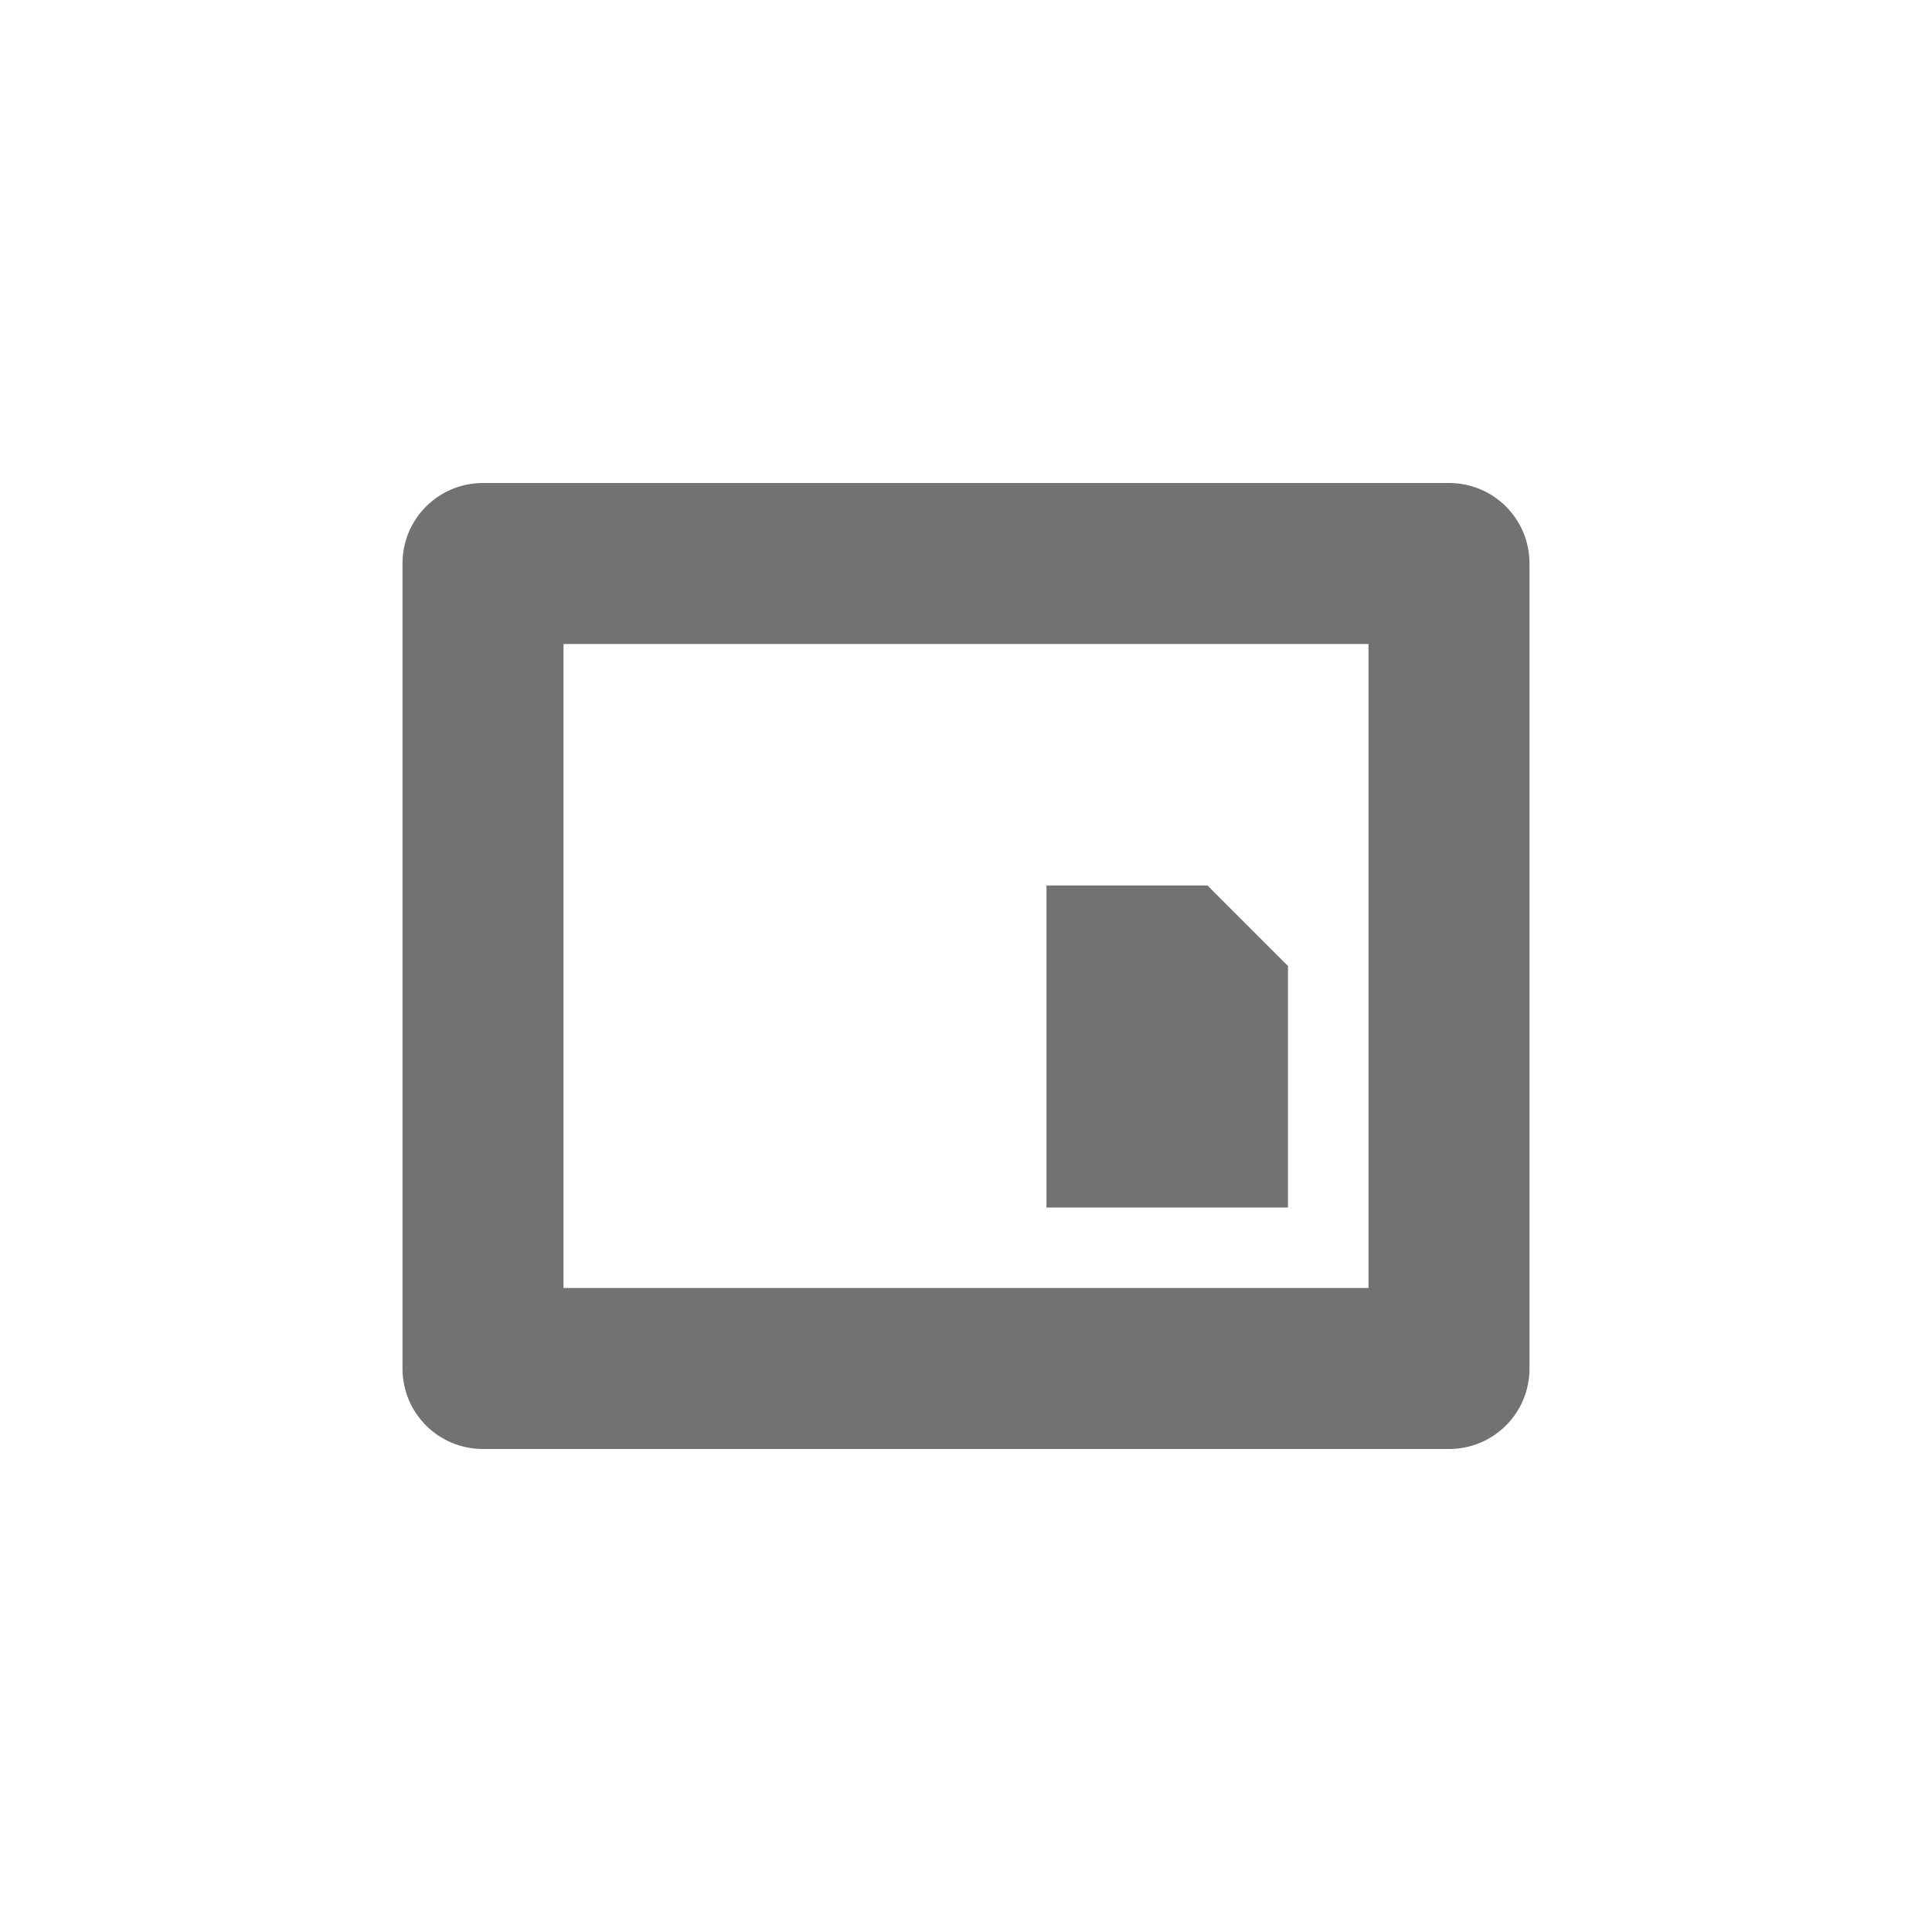
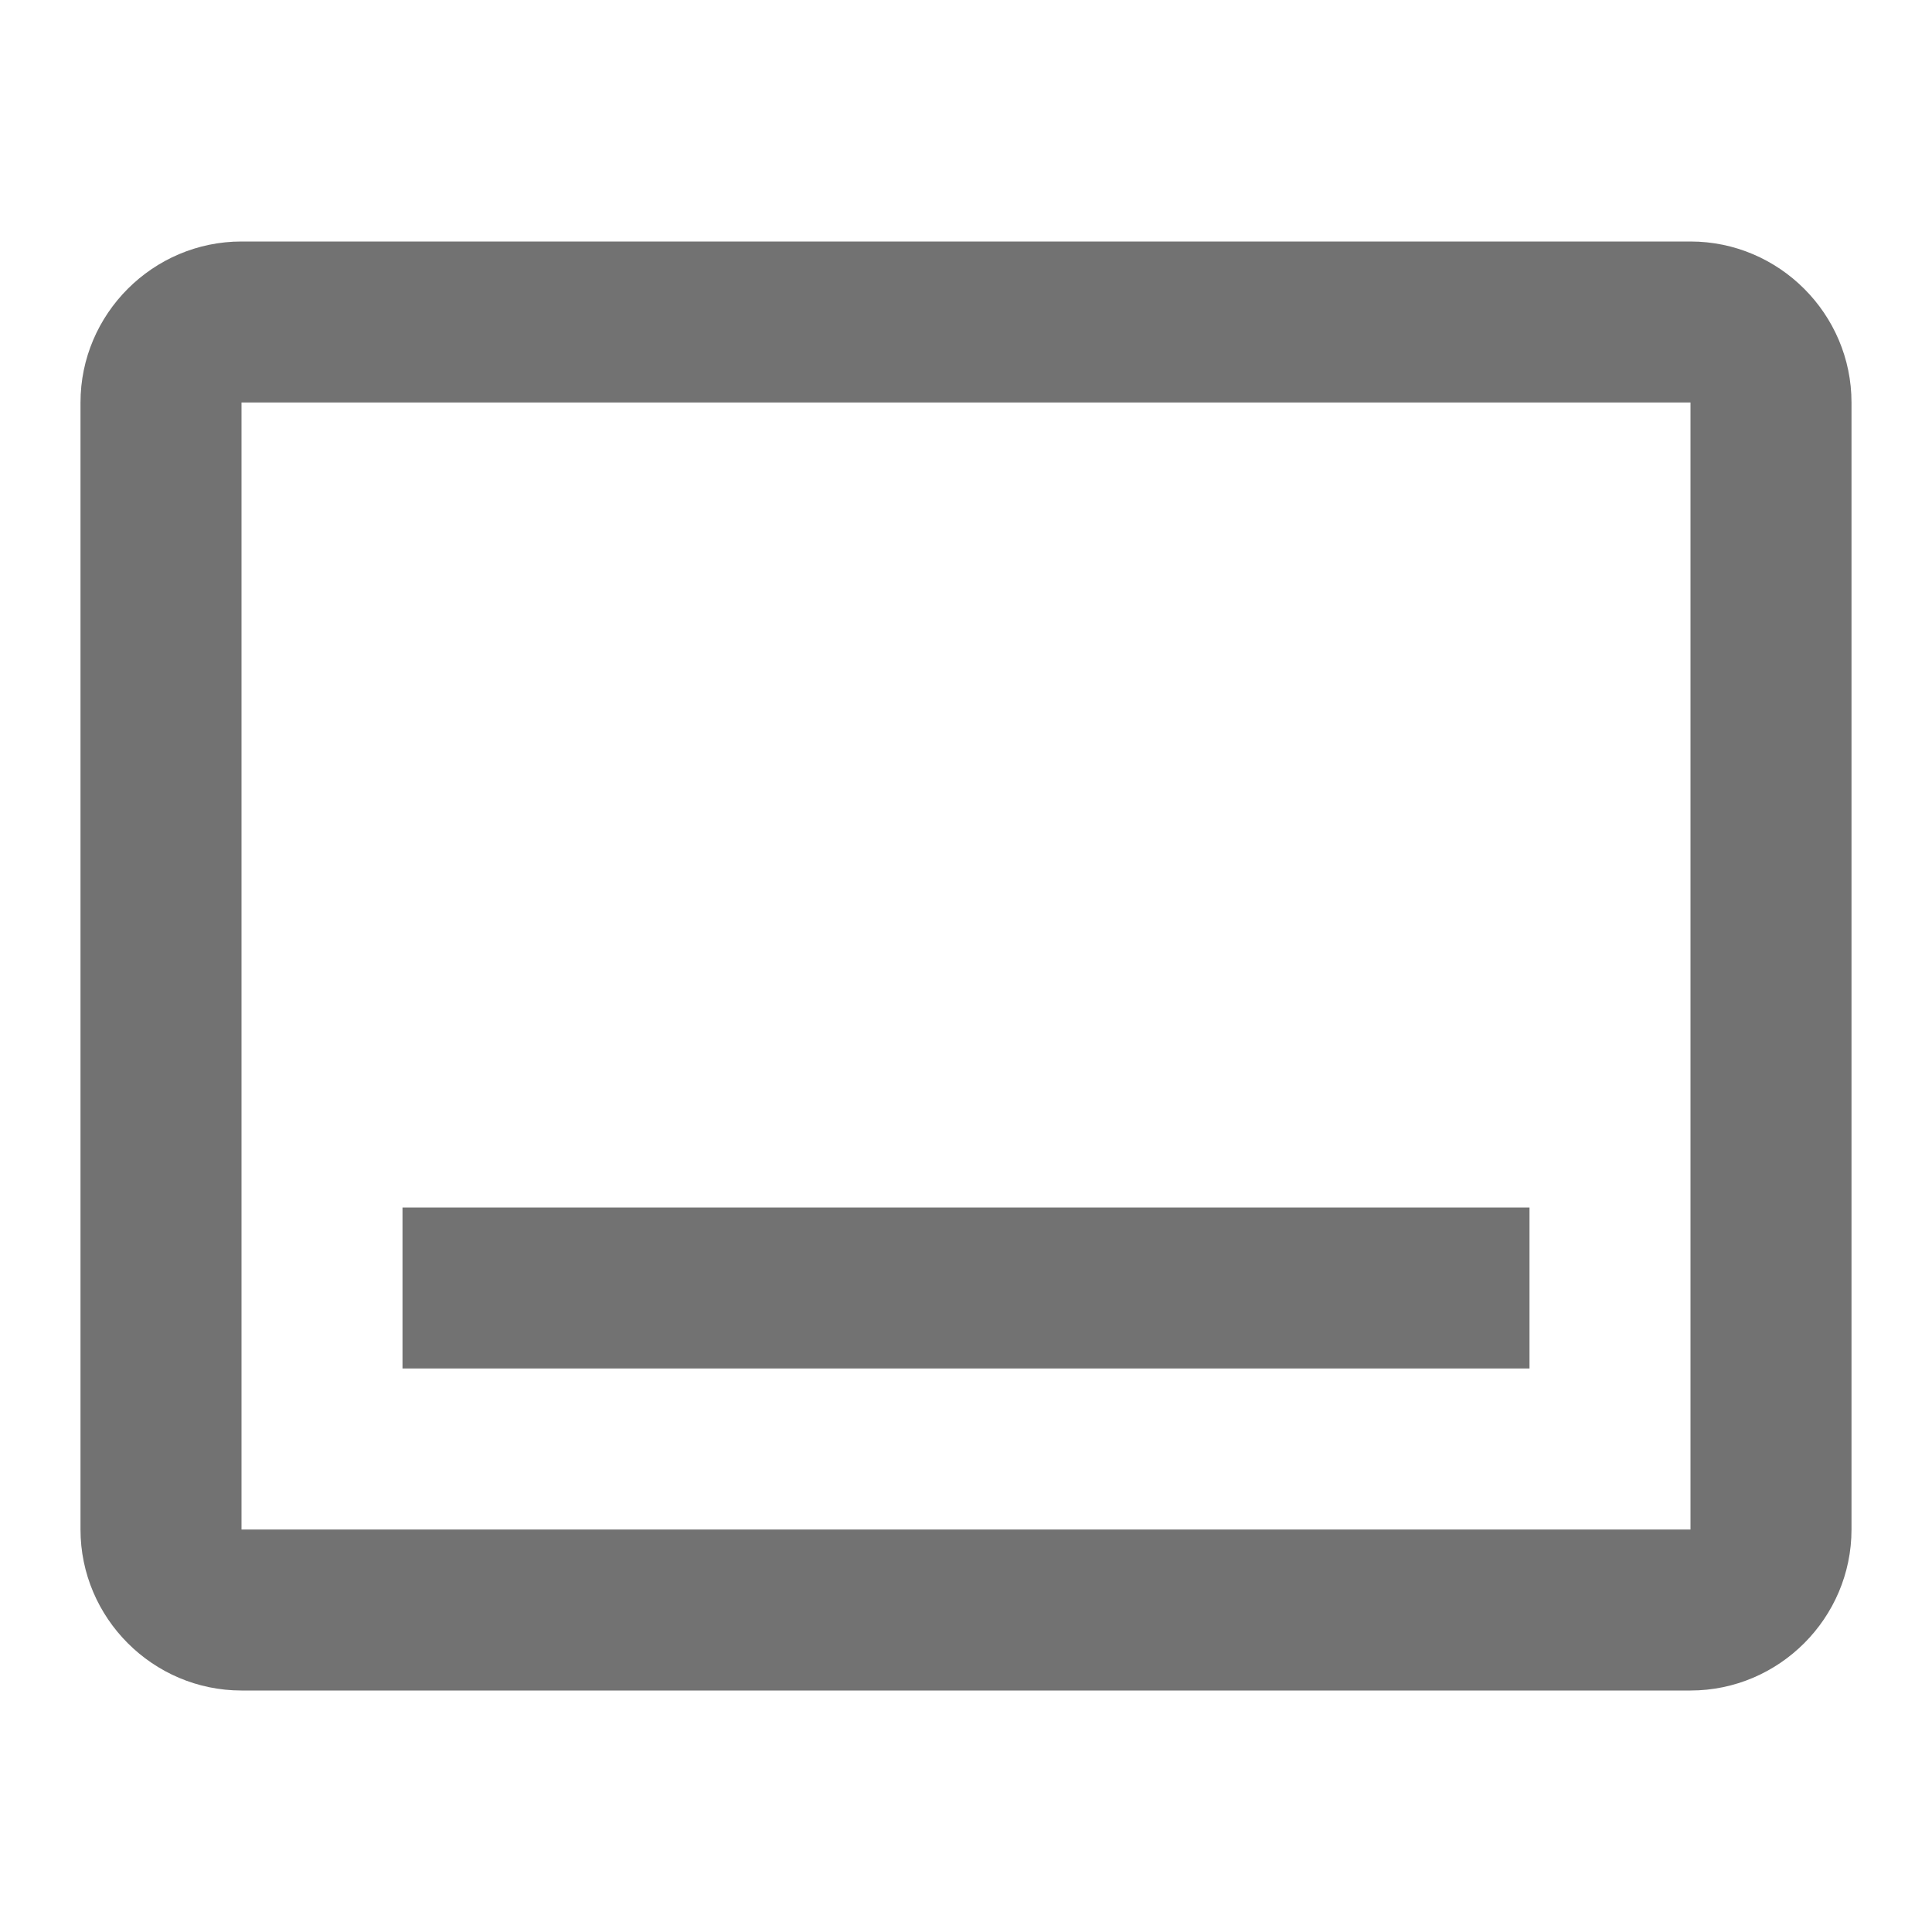
<svg xmlns="http://www.w3.org/2000/svg" width="24" height="24" version="1.1">
  <defs>
    <style id="current-color-scheme" type="text/css">.ColorScheme-Text { color:#727272; } .ColorScheme-Highlight { color:#5294e2; }</style>
  </defs>
-   <path class="ColorScheme-Text" fill="currentColor" d="m6 6c-0.554 0-1 0.446-1 1v10c0 0.554 0.446 1 1 1h12c0.554 0 1-0.446 1-1v-10c0-0.554-0.446-1-1-1zm1 2h10v8h-10zm6 3v4h3v-3l-1-1z" />
+   <path d="m21 3h-18c-1.1 0-2 0.9-2 2v14c0 1.1 0.9 2 2 2h18c1.1 0 2-0.9 2-2v-14c0-1.1-0.9-2-2-2zm0 16h-18v-14h18zm-16-4h14v2h-14z" class="ColorScheme-Text" style="fill:currentColor" />
</svg>
